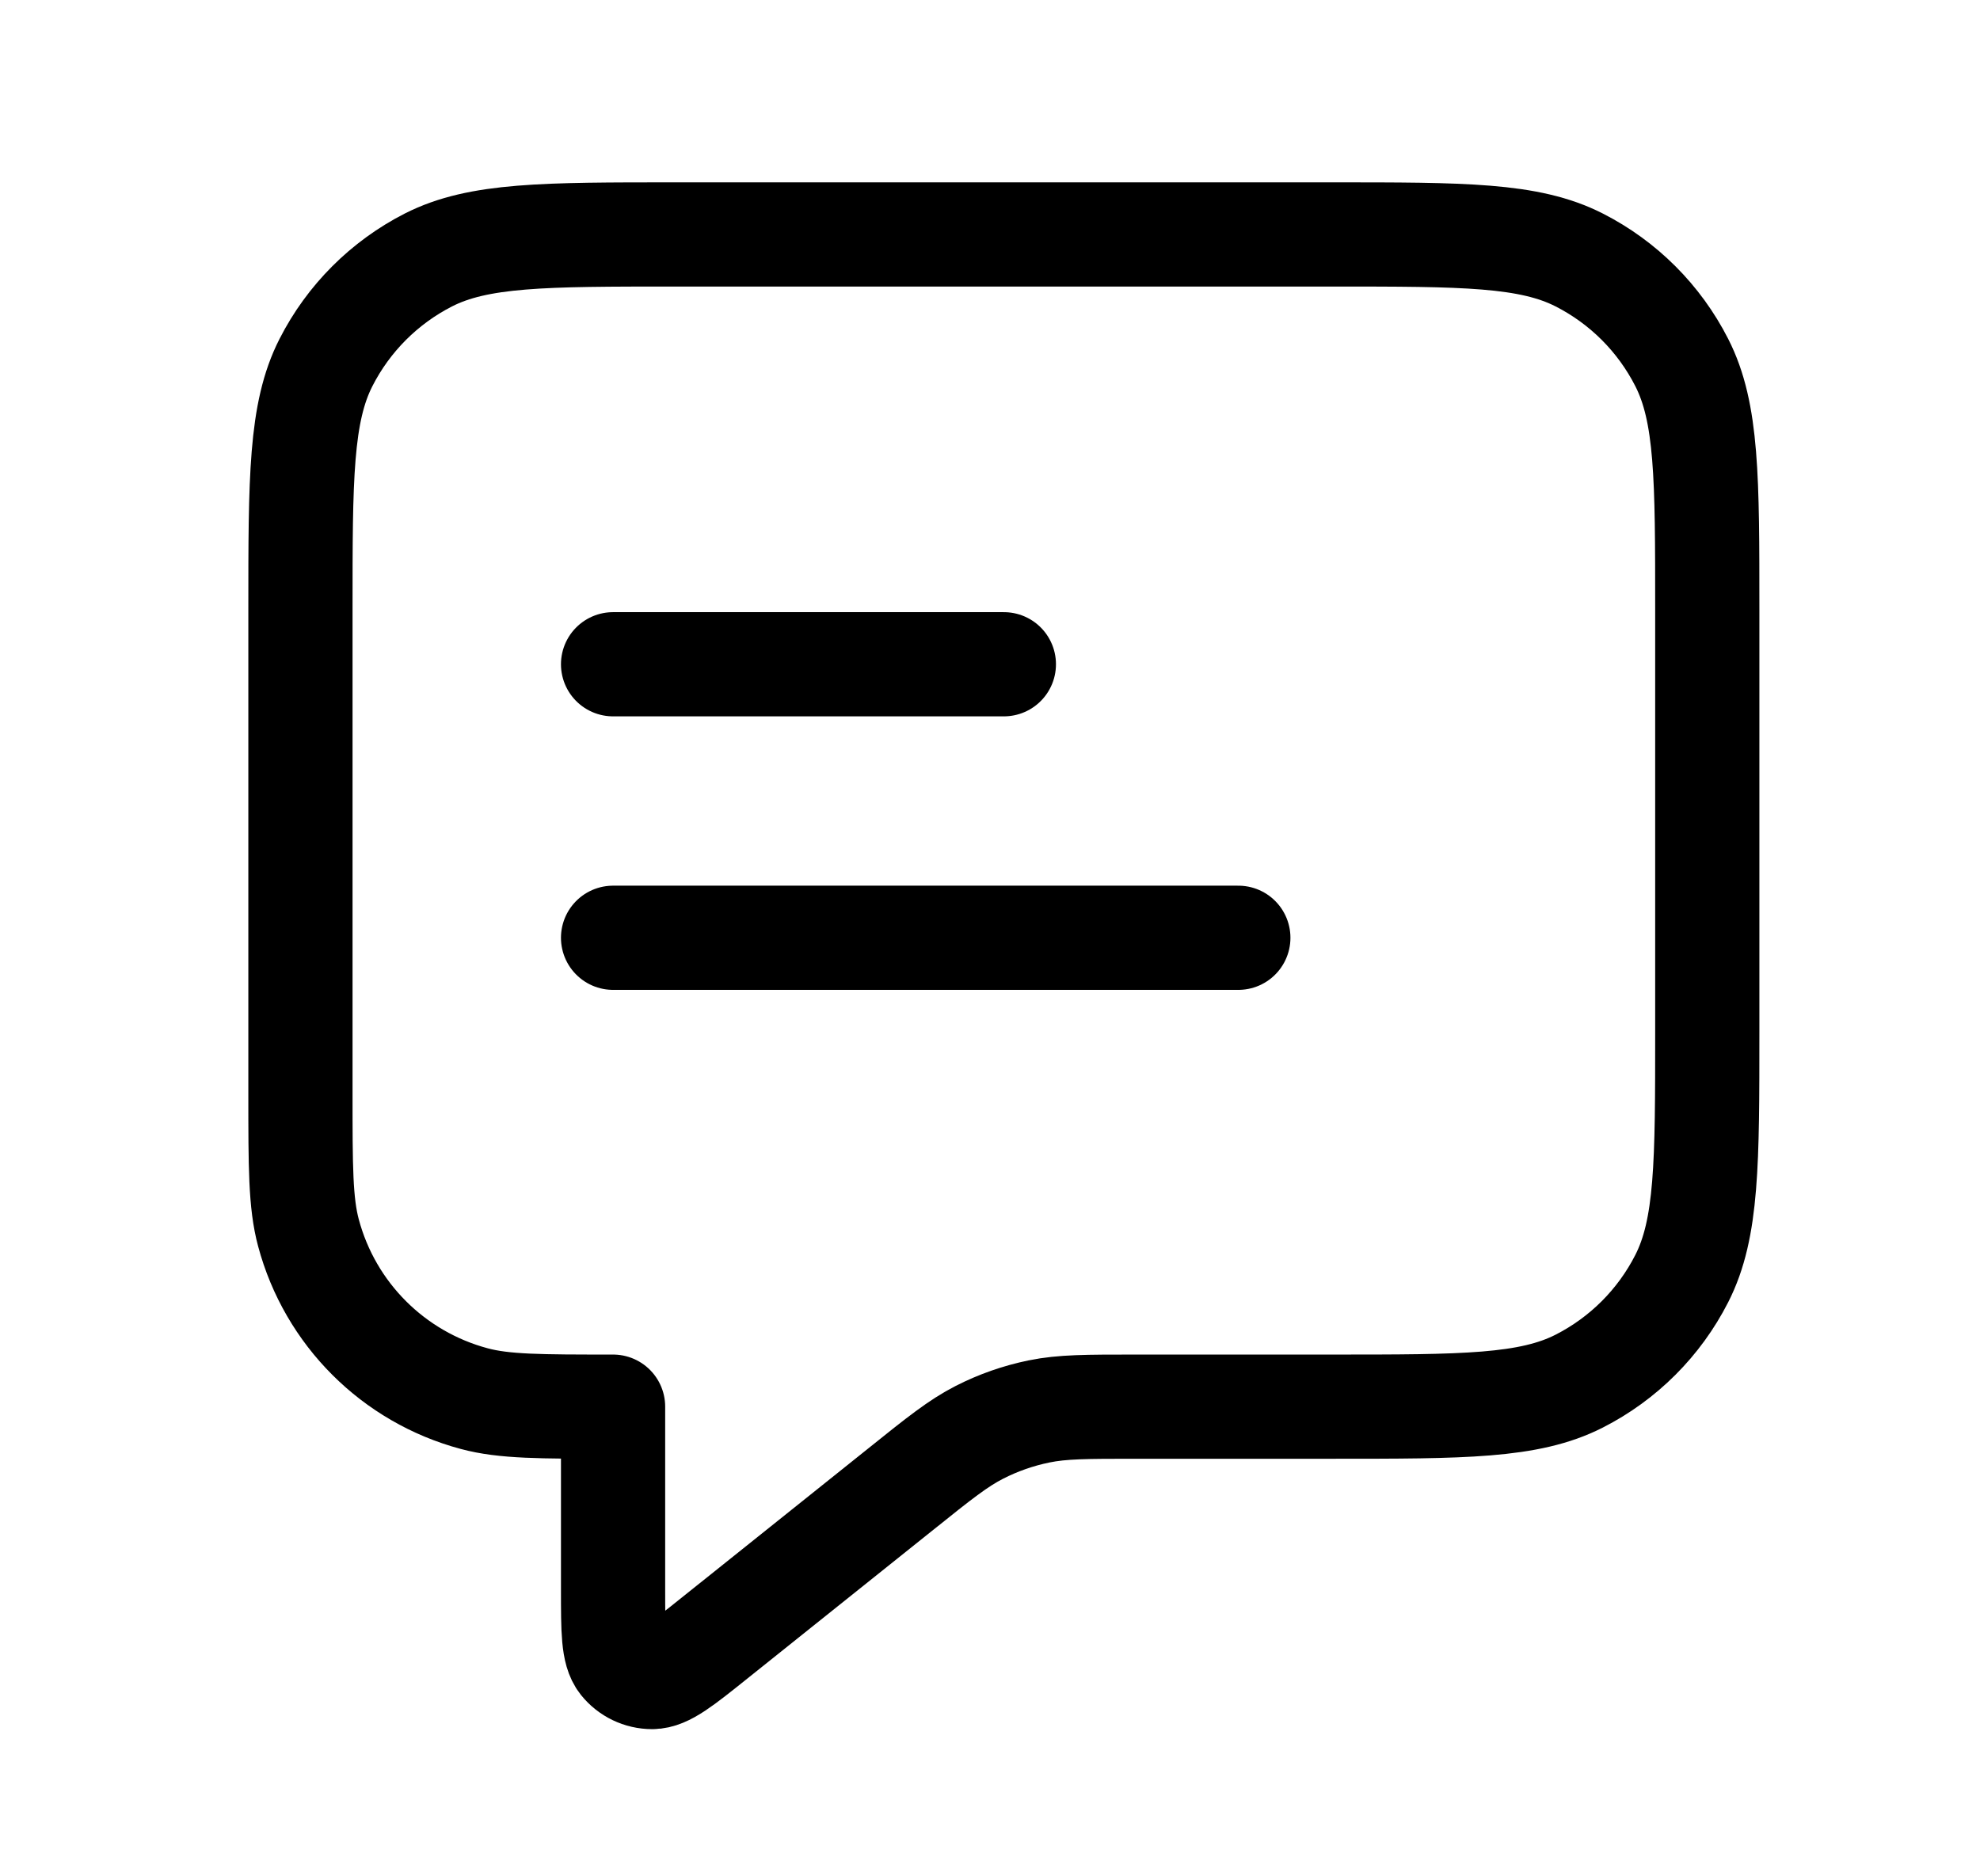
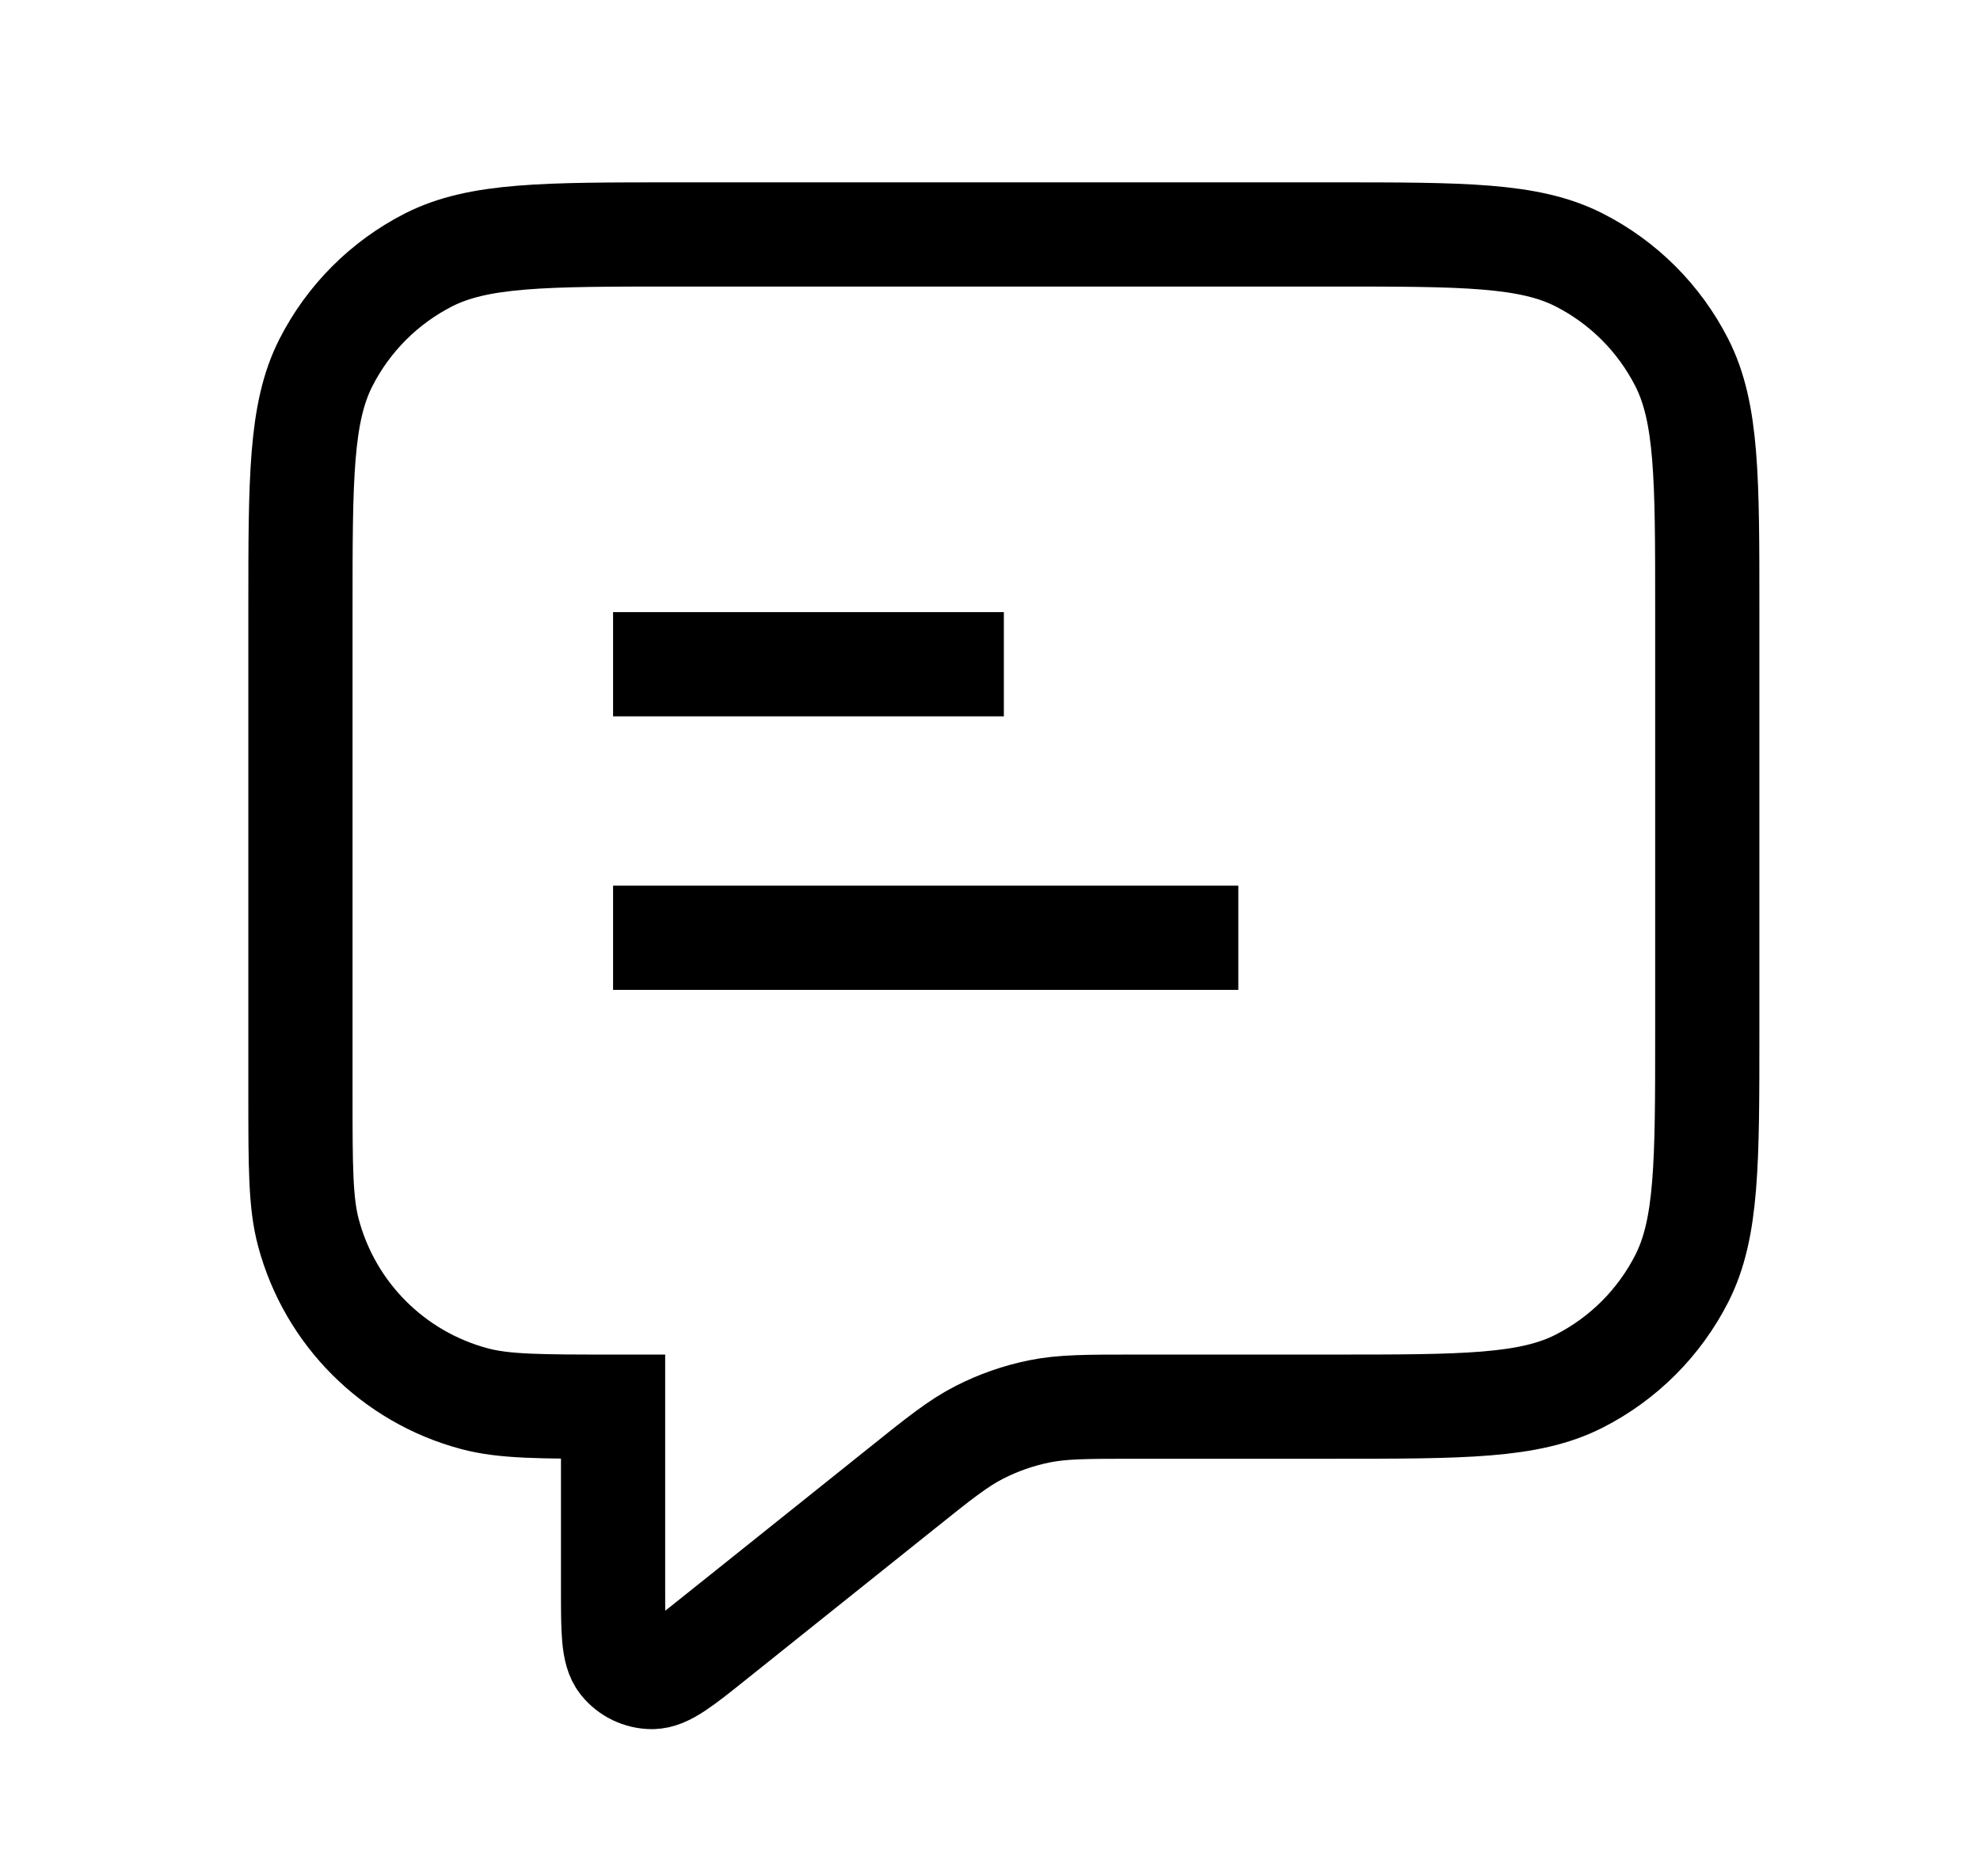
<svg xmlns="http://www.w3.org/2000/svg" width="19" height="18" viewBox="0 0 19 18" fill="none">
-   <path d="M5.883 6.375H9.633M5.883 9H11.883M5.883 13.5V15.252C5.883 15.651 5.883 15.851 5.965 15.954C6.036 16.043 6.144 16.095 6.258 16.095C6.39 16.095 6.546 15.97 6.858 15.72L8.647 14.289C9.012 13.996 9.195 13.85 9.399 13.746C9.579 13.654 9.771 13.587 9.97 13.546C10.194 13.5 10.428 13.5 10.896 13.5H12.783C14.043 13.5 14.673 13.5 15.154 13.255C15.578 13.039 15.922 12.695 16.138 12.271C16.383 11.79 16.383 11.16 16.383 9.9V5.85C16.383 4.59 16.383 3.96 16.138 3.479C15.922 3.055 15.578 2.711 15.154 2.495C14.673 2.25 14.043 2.25 12.783 2.25H6.483C5.223 2.25 4.593 2.25 4.111 2.495C3.688 2.711 3.344 3.055 3.128 3.479C2.883 3.96 2.883 4.59 2.883 5.85V10.5C2.883 11.197 2.883 11.546 2.96 11.832C3.168 12.609 3.774 13.215 4.551 13.423C4.837 13.5 5.185 13.5 5.883 13.5Z" stroke="black" stroke-linecap="round" stroke-linejoin="round" />
+   <path d="M5.883 6.375H9.633M5.883 9H11.883M5.883 13.5V15.252C5.883 15.651 5.883 15.851 5.965 15.954C6.036 16.043 6.144 16.095 6.258 16.095C6.39 16.095 6.546 15.97 6.858 15.72L8.647 14.289C9.012 13.996 9.195 13.85 9.399 13.746C9.579 13.654 9.771 13.587 9.97 13.546C10.194 13.5 10.428 13.5 10.896 13.5H12.783C14.043 13.5 14.673 13.5 15.154 13.255C15.578 13.039 15.922 12.695 16.138 12.271C16.383 11.79 16.383 11.16 16.383 9.9V5.85C16.383 4.59 16.383 3.96 16.138 3.479C15.922 3.055 15.578 2.711 15.154 2.495C14.673 2.25 14.043 2.25 12.783 2.25H6.483C5.223 2.25 4.593 2.25 4.111 2.495C3.688 2.711 3.344 3.055 3.128 3.479C2.883 3.96 2.883 4.59 2.883 5.85V10.5C2.883 11.197 2.883 11.546 2.96 11.832C3.168 12.609 3.774 13.215 4.551 13.423C4.837 13.5 5.185 13.5 5.883 13.5Z" stroke="black" strokeLinecap="round" strokeLinejoin="round" />
</svg>
